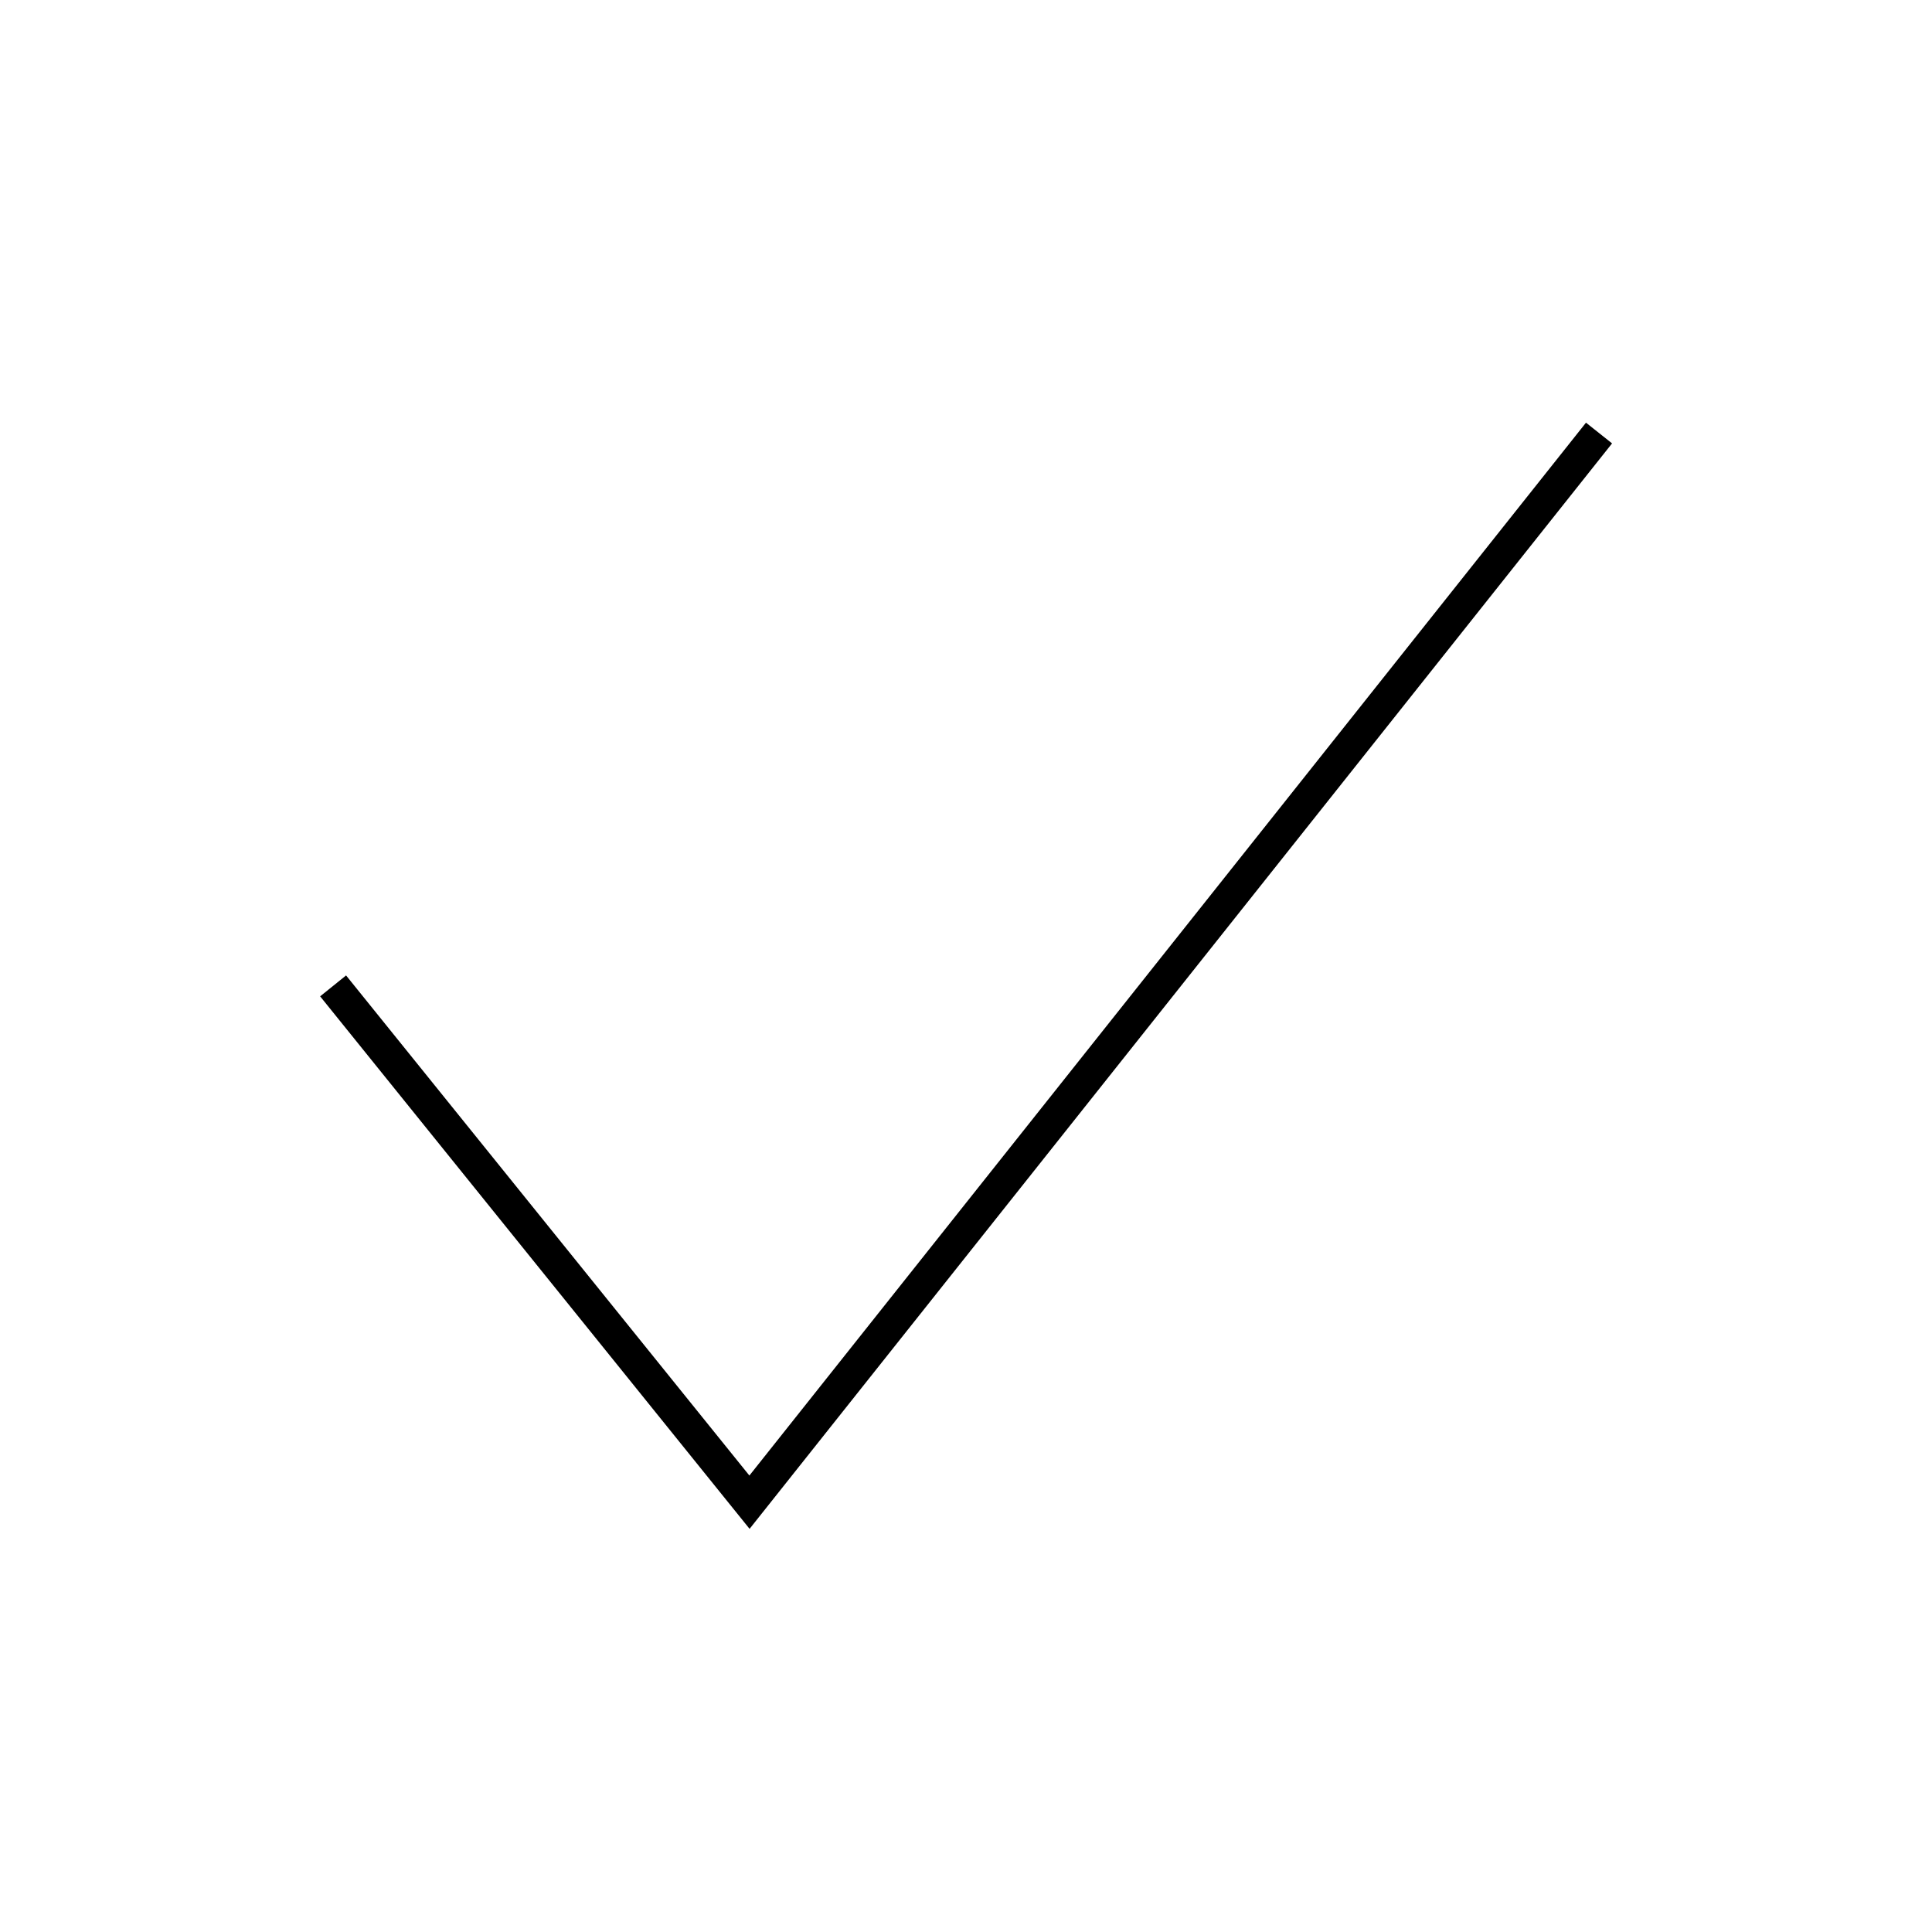
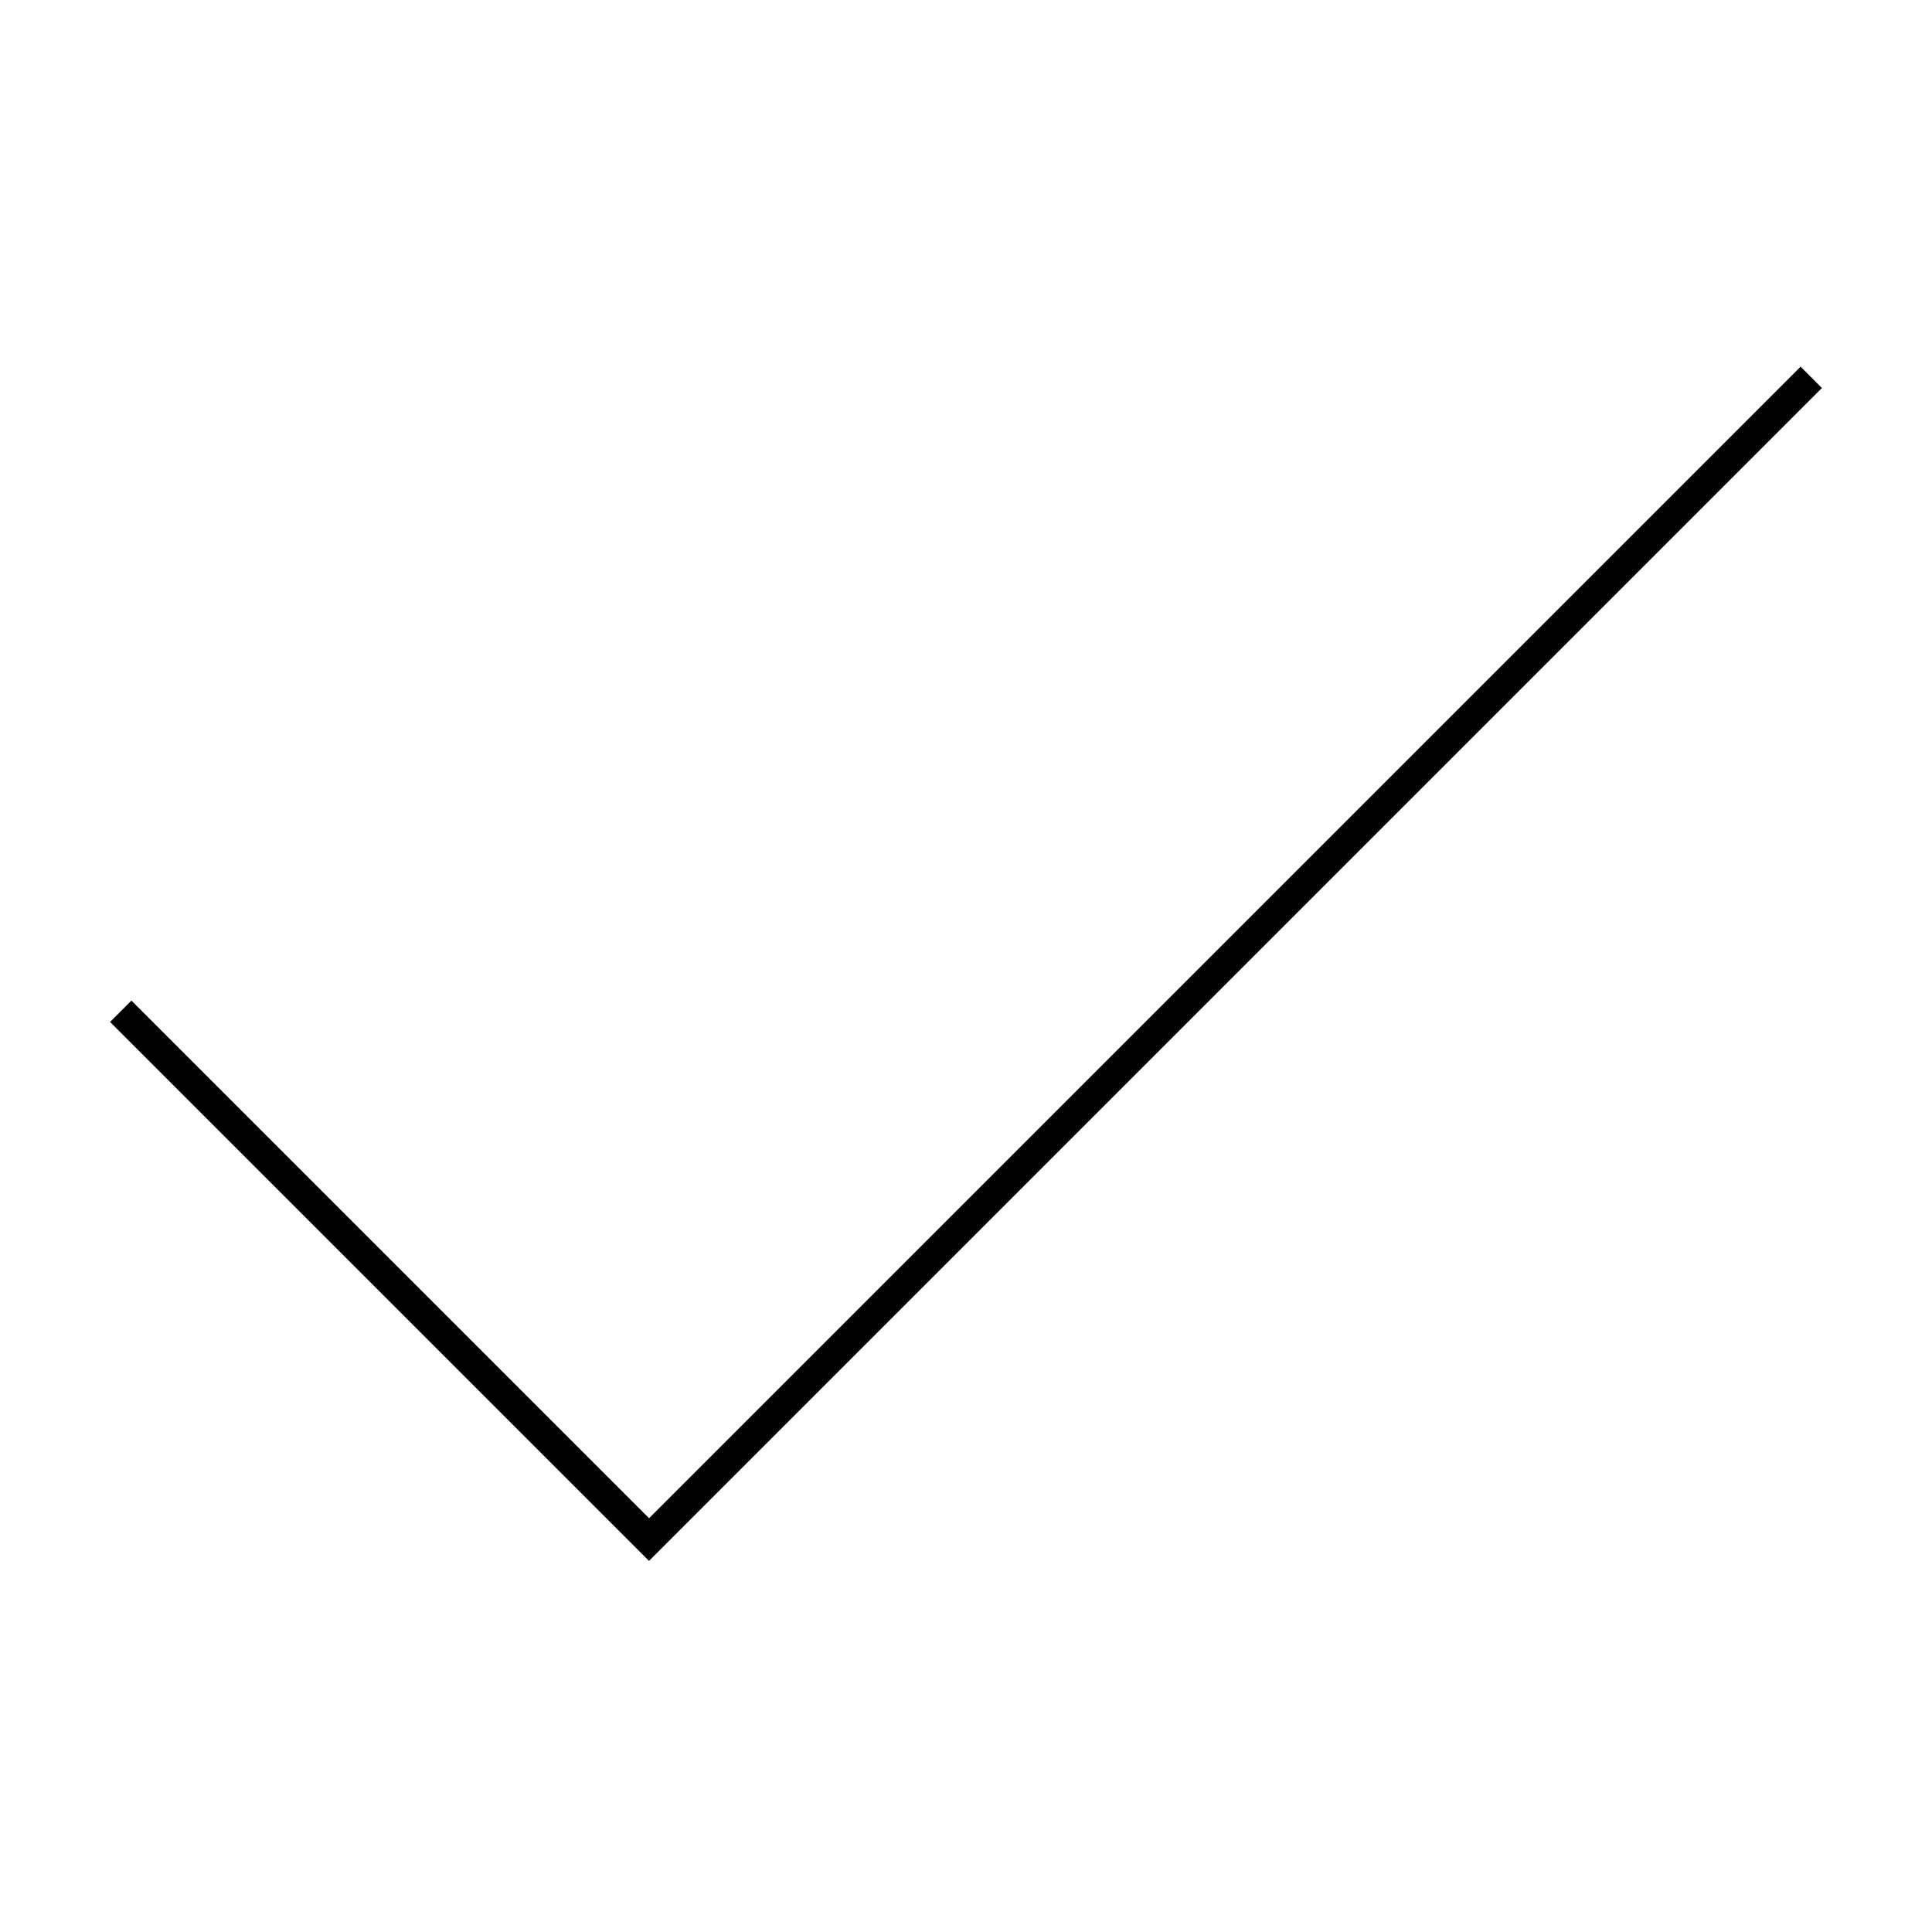
- <svg xmlns="http://www.w3.org/2000/svg" width="58px" height="58px" viewBox="0 0 58 58" version="1.1">
+ <svg xmlns="http://www.w3.org/2000/svg" width="64px" height="64px" viewBox="0 0 64 64" version="1.1">
  <defs />
  <g id="evo-icon" stroke="none" stroke-width="1" fill="none" fill-rule="evenodd">
    <g id="check-thin" stroke="#000000">
-       <polyline id="path" points="10 29.597 22.5 45.097 48.004 13" />
+       <polyline id="line" points="4 33.5 21.5 51 60 12.5" />
    </g>
  </g>
</svg>
